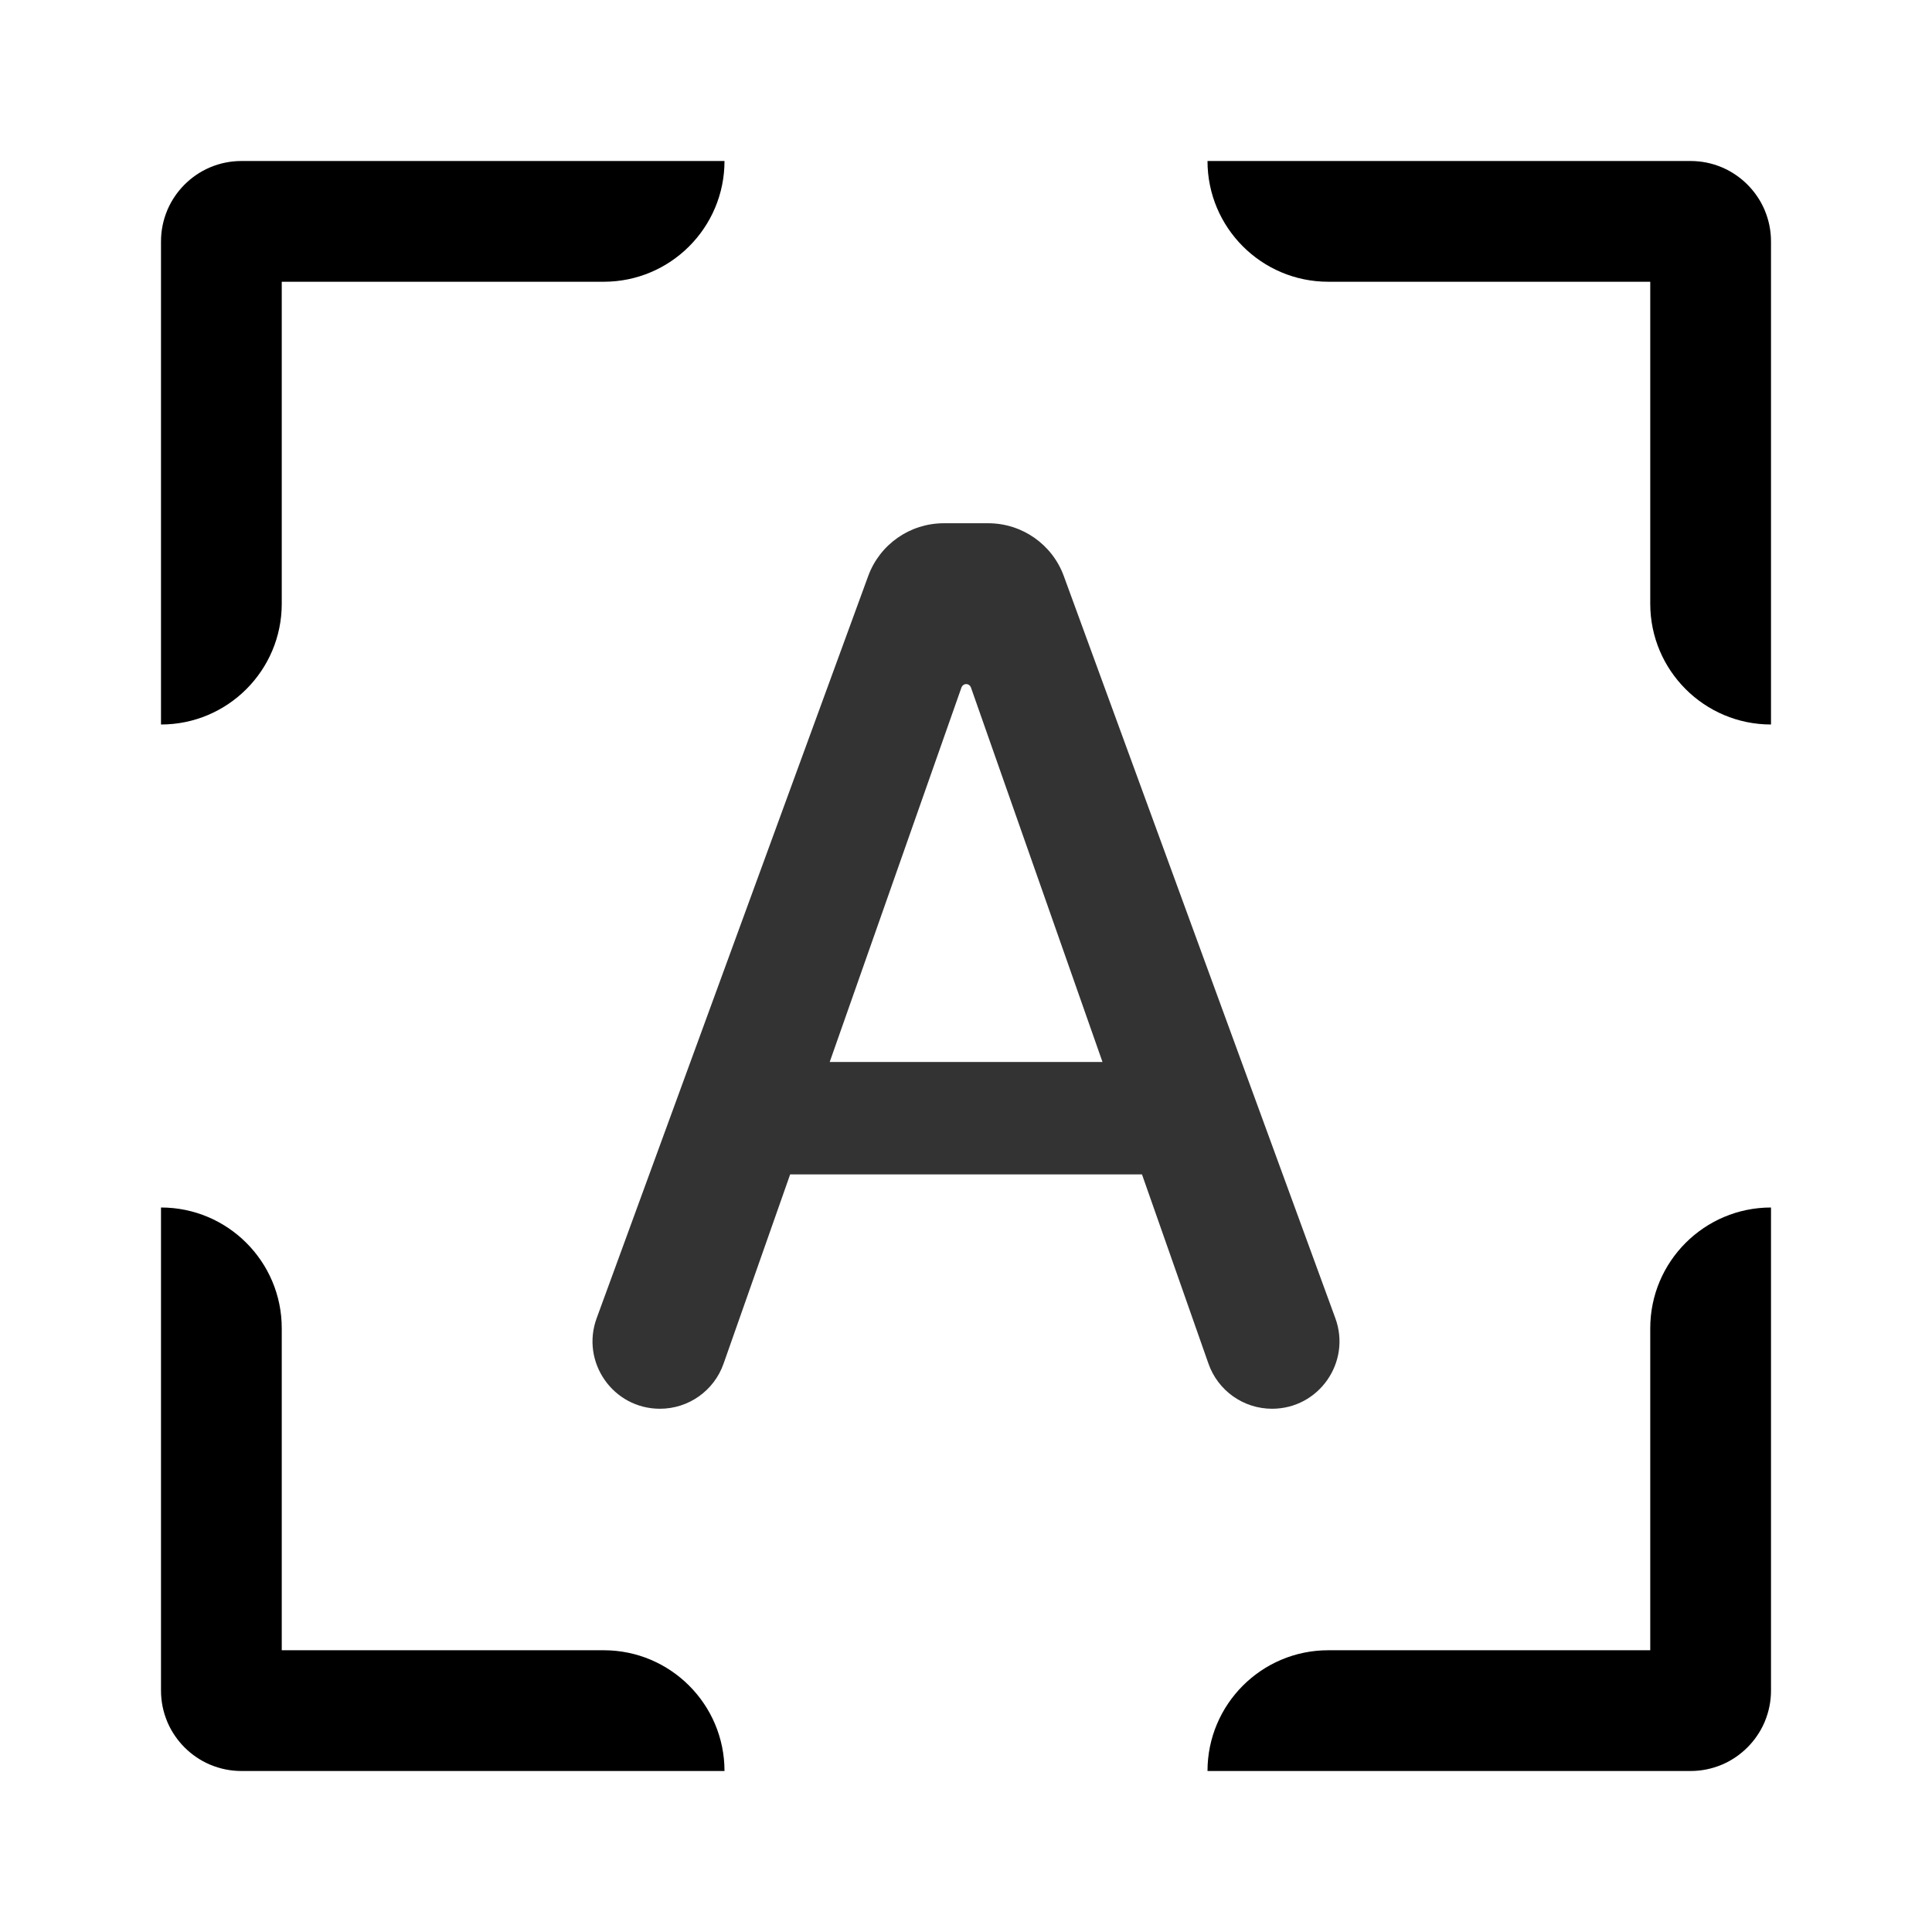
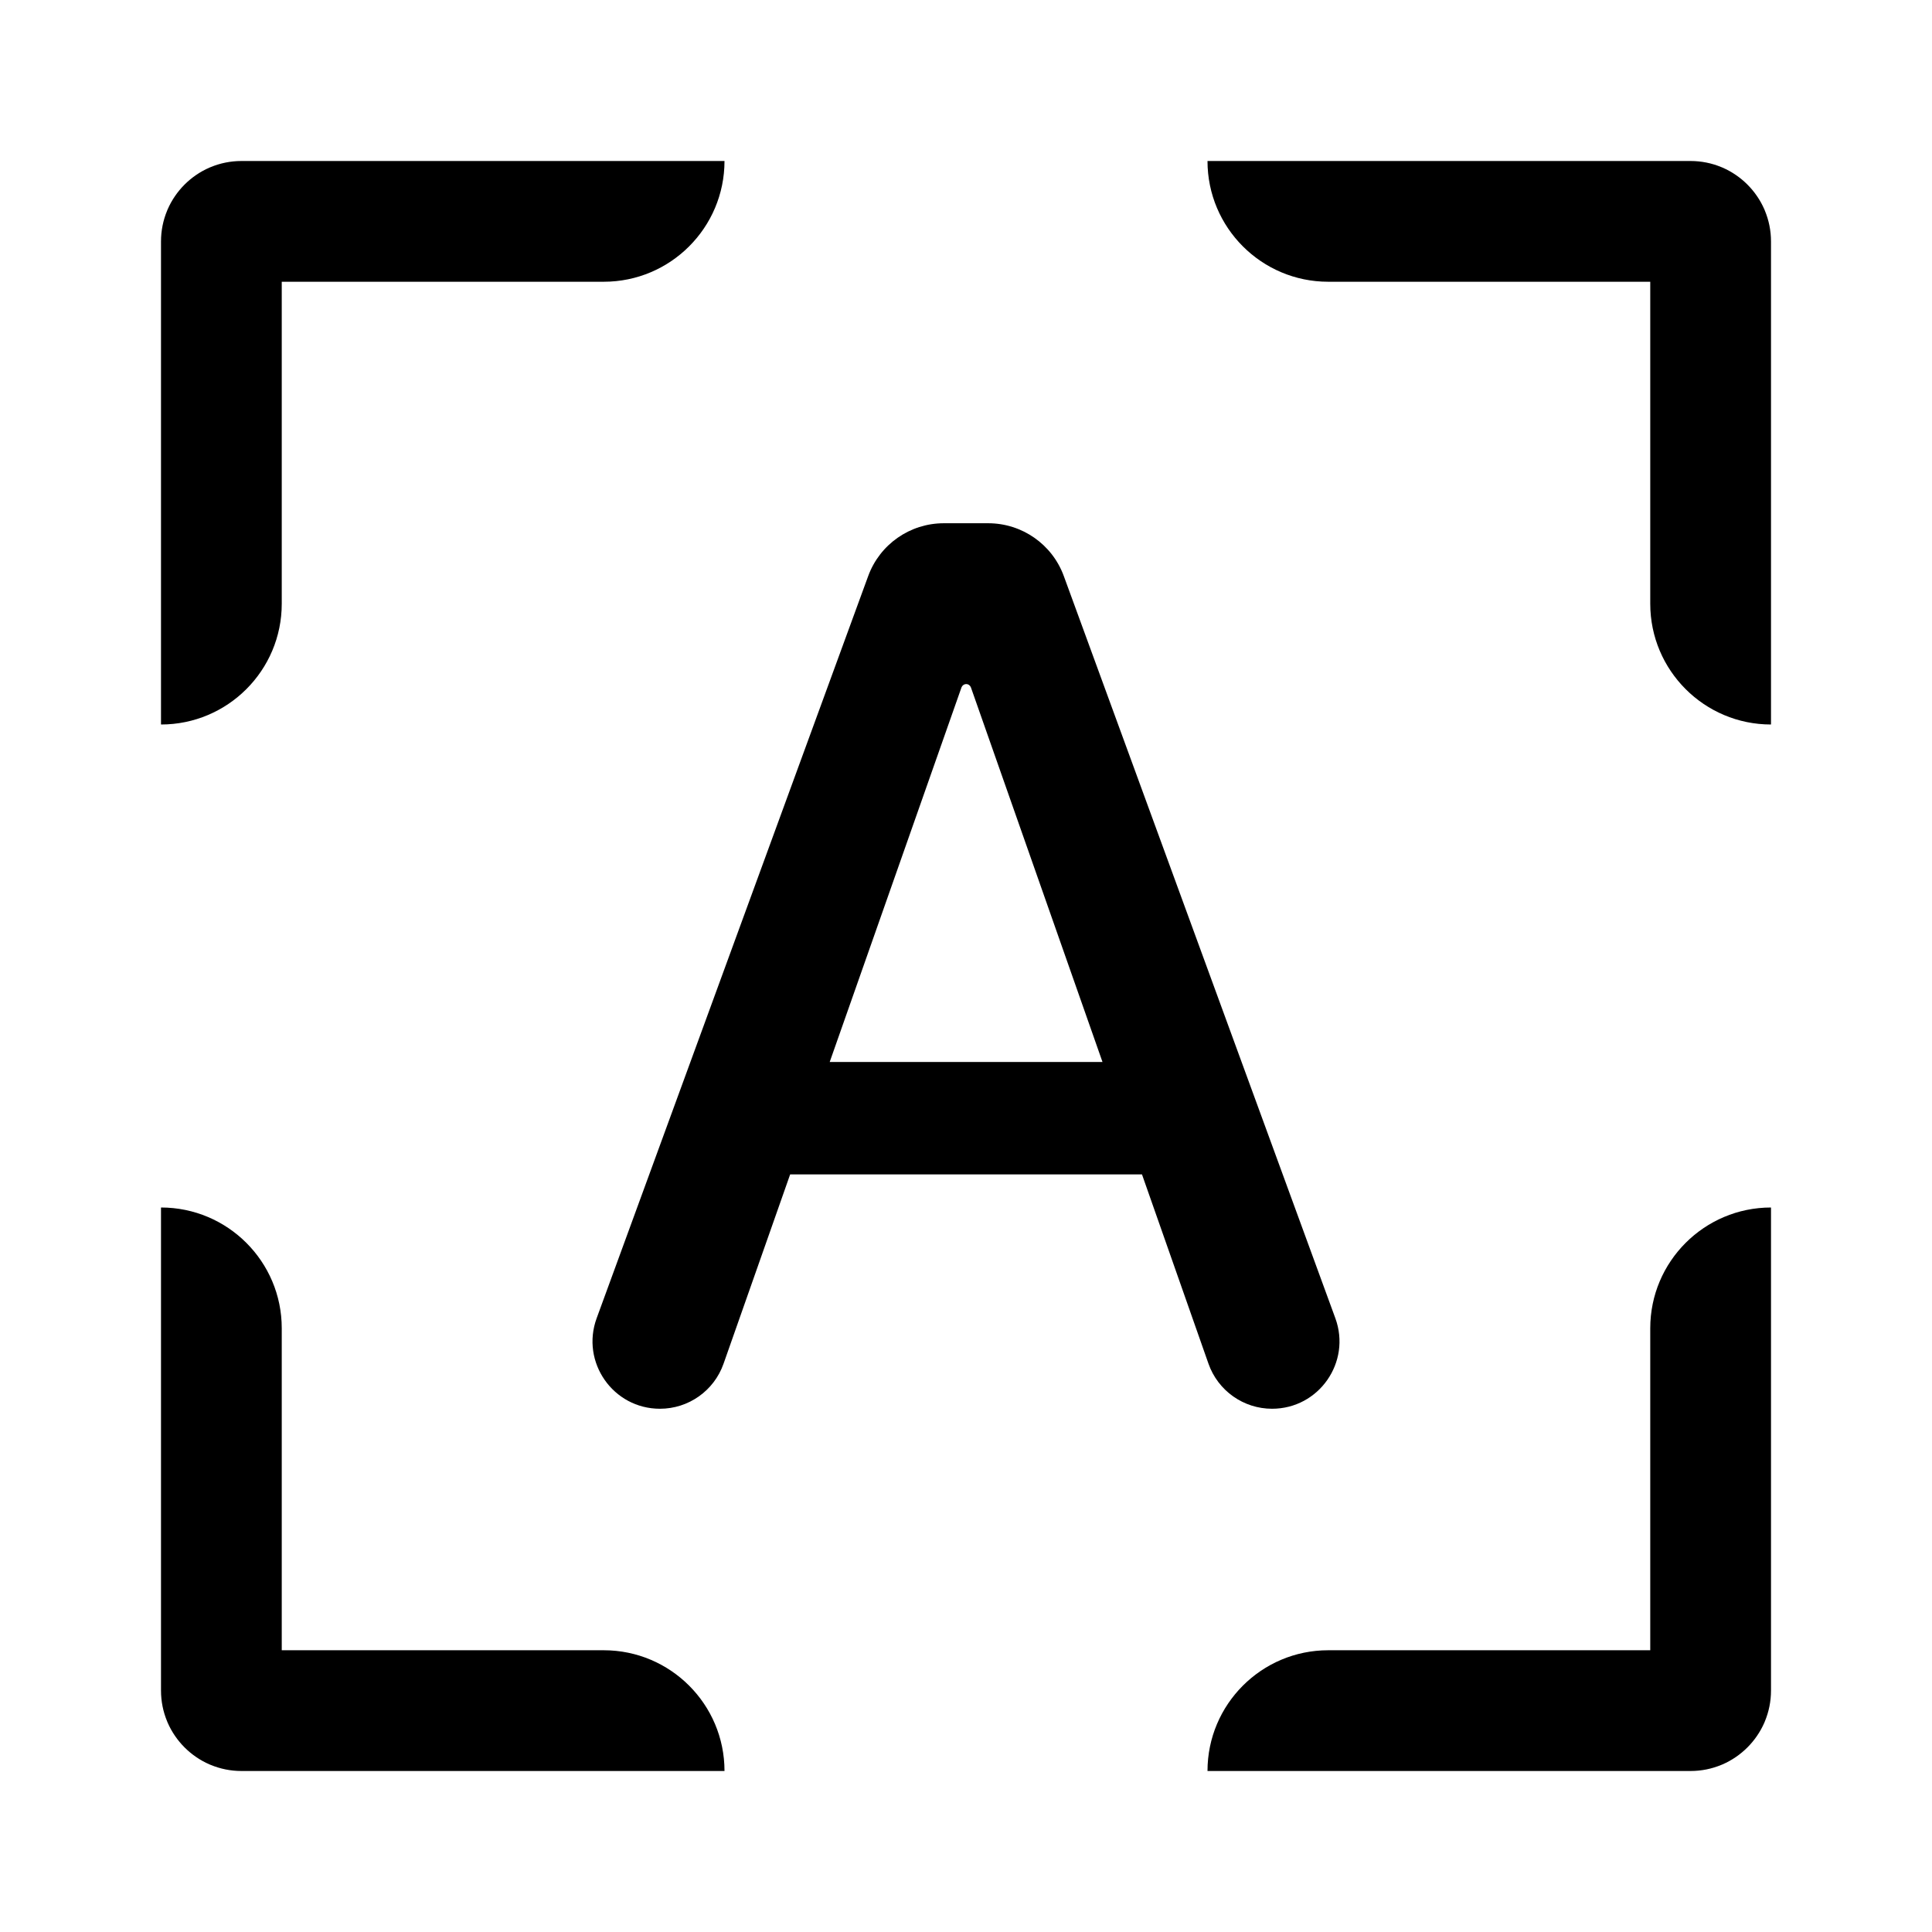
<svg xmlns="http://www.w3.org/2000/svg" width="24" height="24" viewBox="0 0 24 24" fill="none">
  <path fill-rule="evenodd" clip-rule="evenodd" d="M3 22C2.864 22 2.735 21.973 2.617 21.924C2.612 21.922 2.607 21.92 2.602 21.918C2.37 21.817 2.183 21.63 2.082 21.398C2.08 21.393 2.078 21.388 2.076 21.383C2.027 21.265 2 21.136 2 21V15C2.828 15 3.5 15.672 3.5 16.5V20.5H7.5C8.328 20.5 9 21.172 9 22H3ZM2 9C2.828 9 3.5 8.328 3.5 7.5V3.5H7.5C8.328 3.5 9 2.828 9 2H3C2.864 2 2.735 2.027 2.617 2.076C2.612 2.078 2.607 2.08 2.602 2.082C2.37 2.183 2.183 2.37 2.082 2.602C2.08 2.607 2.078 2.612 2.076 2.617C2.027 2.735 2 2.864 2 3V9ZM15 2C15 2.828 15.672 3.5 16.5 3.5H20.5V7.5C20.5 8.328 21.172 9 22 9V3C22 2.864 21.973 2.735 21.924 2.617C21.922 2.612 21.92 2.607 21.918 2.602C21.817 2.37 21.63 2.183 21.398 2.082C21.393 2.08 21.388 2.078 21.383 2.076C21.265 2.027 21.136 2 21 2H15ZM22 15C21.172 15 20.5 15.672 20.5 16.5V20.5H16.5C15.672 20.5 15 21.172 15 22H21C21.136 22 21.265 21.973 21.383 21.924C21.388 21.922 21.393 21.92 21.398 21.918C21.63 21.817 21.817 21.63 21.918 21.398C21.92 21.393 21.922 21.388 21.924 21.383C21.973 21.265 22 21.136 22 21V15Z" fill="currentColor" />
-   <path d="M8.988 16.941C8.87 17.276 8.554 17.5 8.198 17.5C7.616 17.5 7.212 16.921 7.412 16.375L10.785 7.156C10.929 6.762 11.304 6.5 11.724 6.5H12.276C12.696 6.5 13.071 6.762 13.215 7.156L16.588 16.375C16.788 16.921 16.384 17.5 15.802 17.5C15.447 17.5 15.13 17.276 15.012 16.94L12.061 8.539C12.052 8.515 12.029 8.498 12.003 8.498C11.976 8.498 11.953 8.515 11.944 8.539L8.988 16.941ZM9.092 13.891C9.092 13.505 9.404 13.192 9.79 13.192H14.204C14.59 13.192 14.903 13.505 14.903 13.891C14.903 14.276 14.59 14.589 14.204 14.589H9.79C9.404 14.589 9.092 14.276 9.092 13.891Z" fill="#333333" />
+   <path d="M8.988 16.941C8.87 17.276 8.554 17.5 8.198 17.5C7.616 17.5 7.212 16.921 7.412 16.375L10.785 7.156C10.929 6.762 11.304 6.5 11.724 6.5H12.276C12.696 6.5 13.071 6.762 13.215 7.156L16.588 16.375C16.788 16.921 16.384 17.5 15.802 17.5C15.447 17.5 15.13 17.276 15.012 16.94L12.061 8.539C12.052 8.515 12.029 8.498 12.003 8.498C11.976 8.498 11.953 8.515 11.944 8.539L8.988 16.941ZM9.092 13.891C9.092 13.505 9.404 13.192 9.79 13.192H14.204C14.59 13.192 14.903 13.505 14.903 13.891C14.903 14.276 14.59 14.589 14.204 14.589H9.79C9.404 14.589 9.092 14.276 9.092 13.891Z" fill="currentColor" />
</svg>
